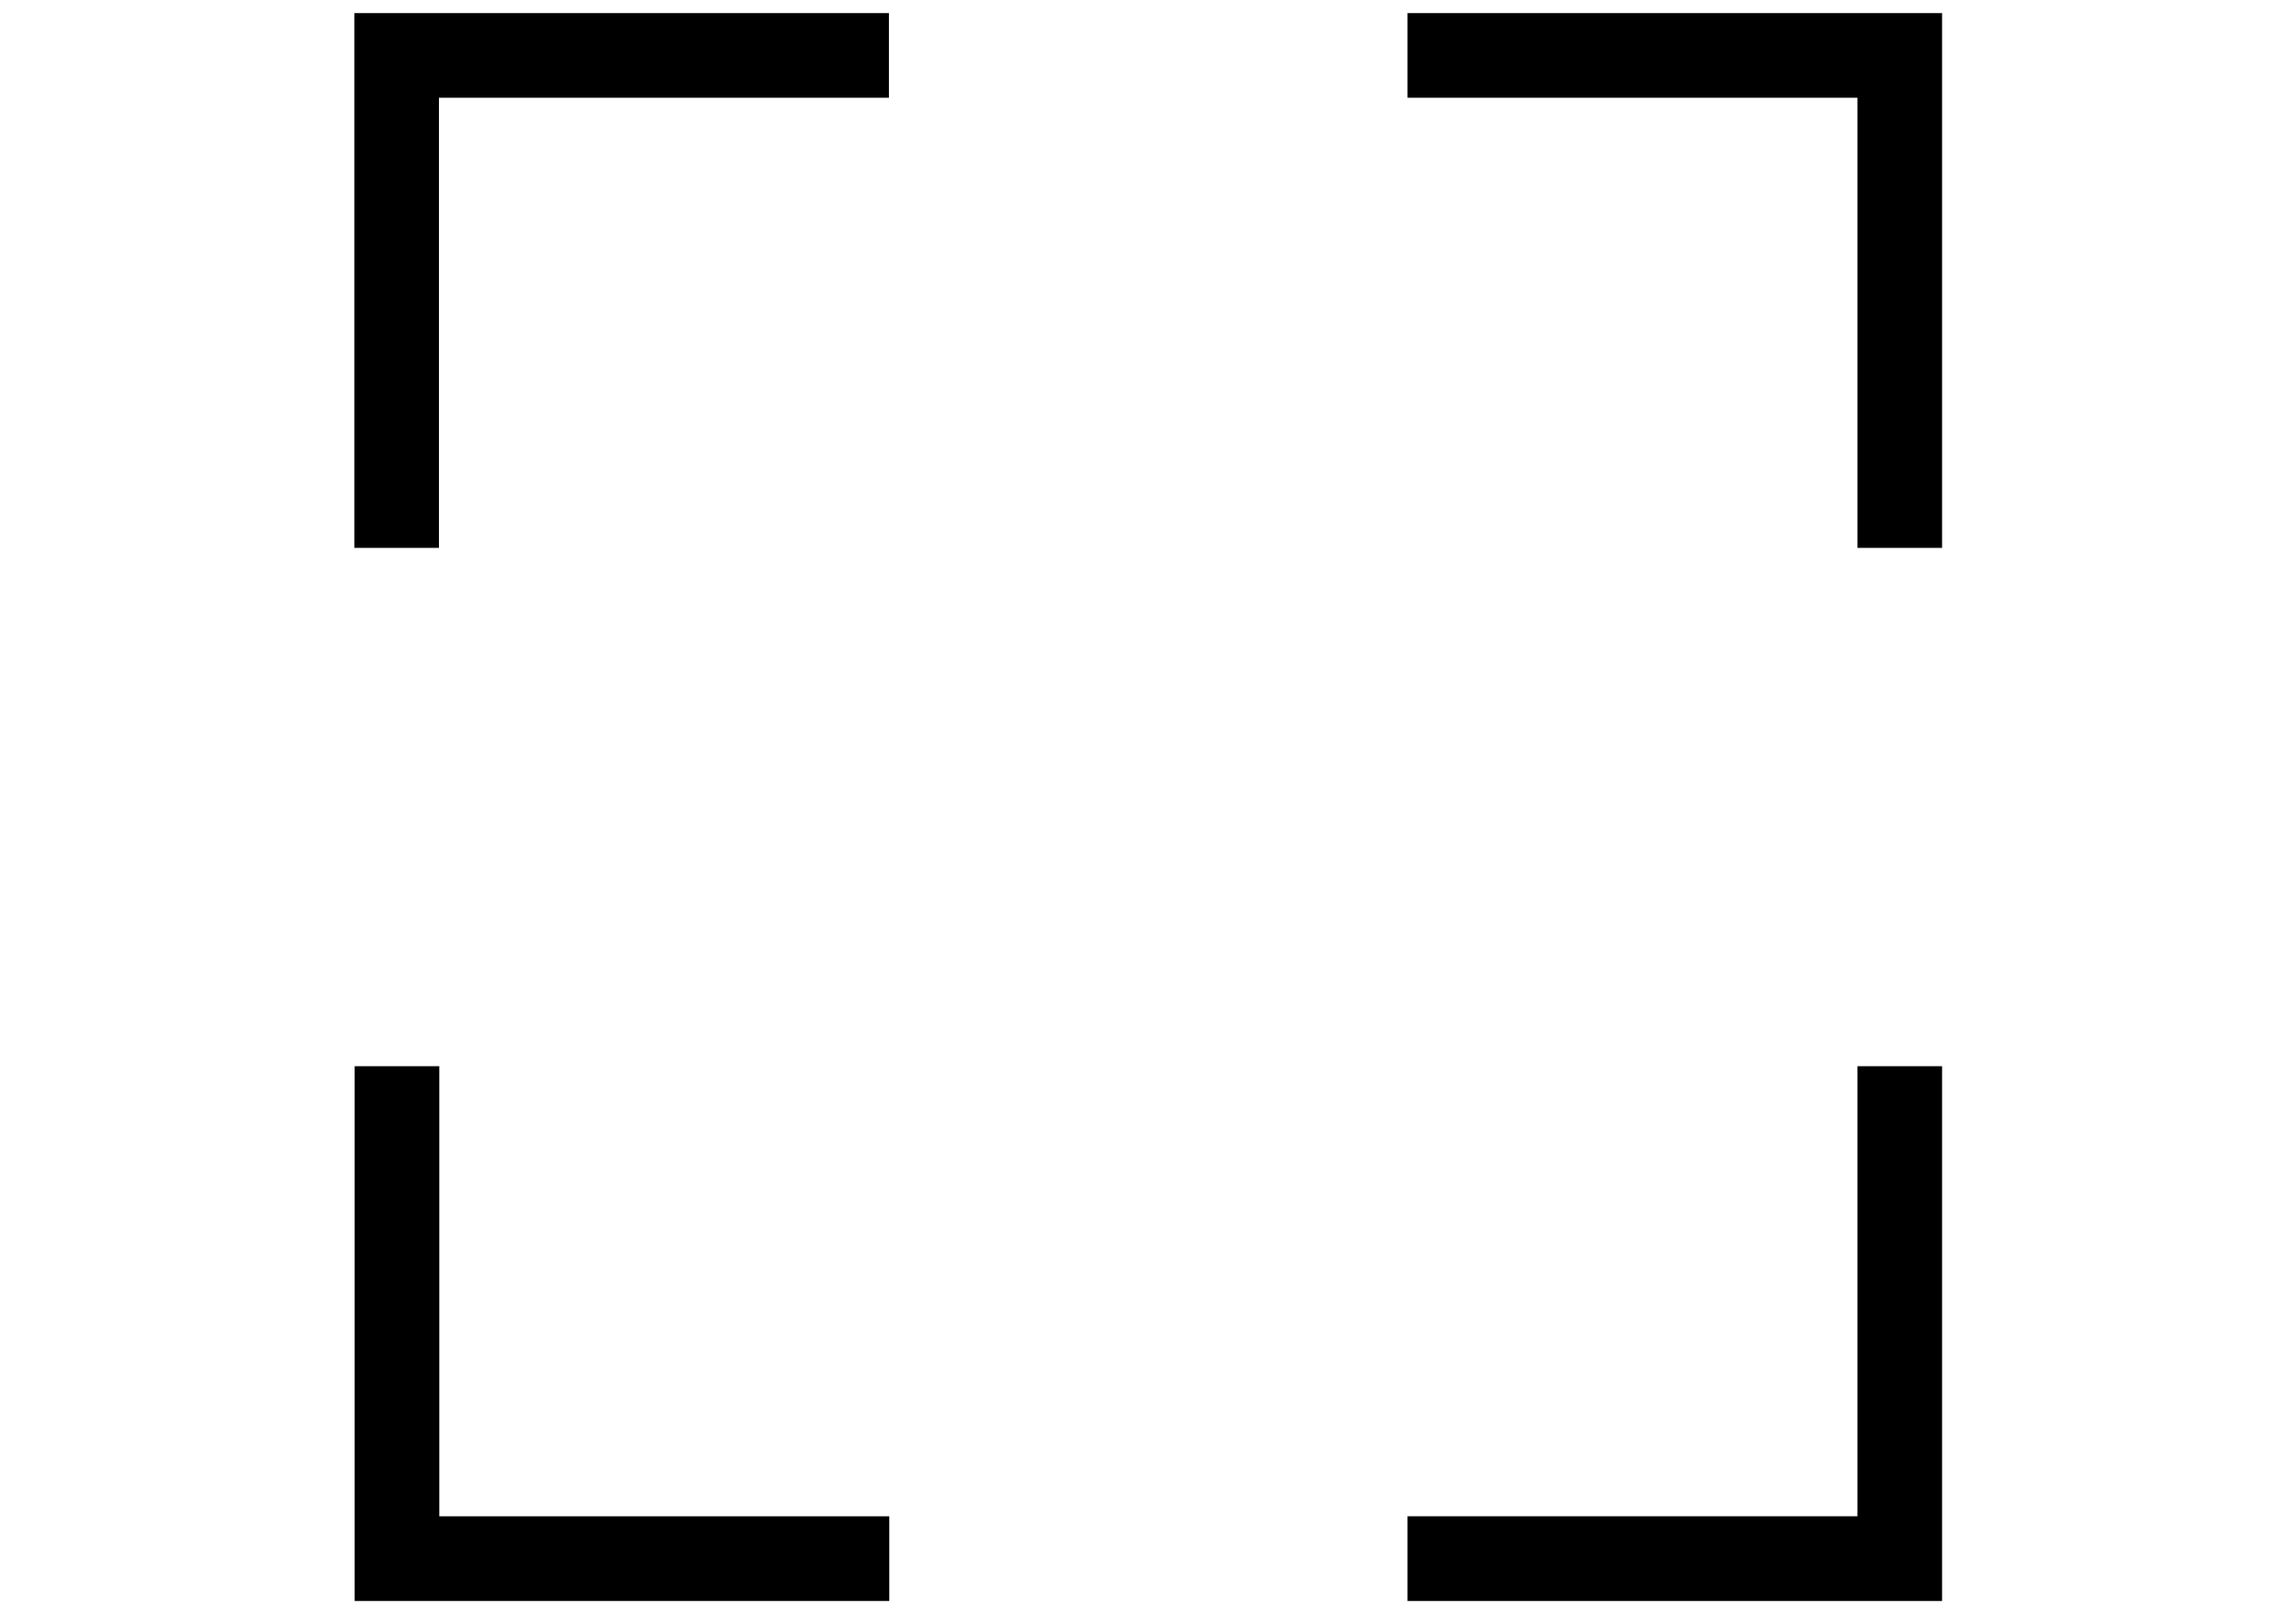
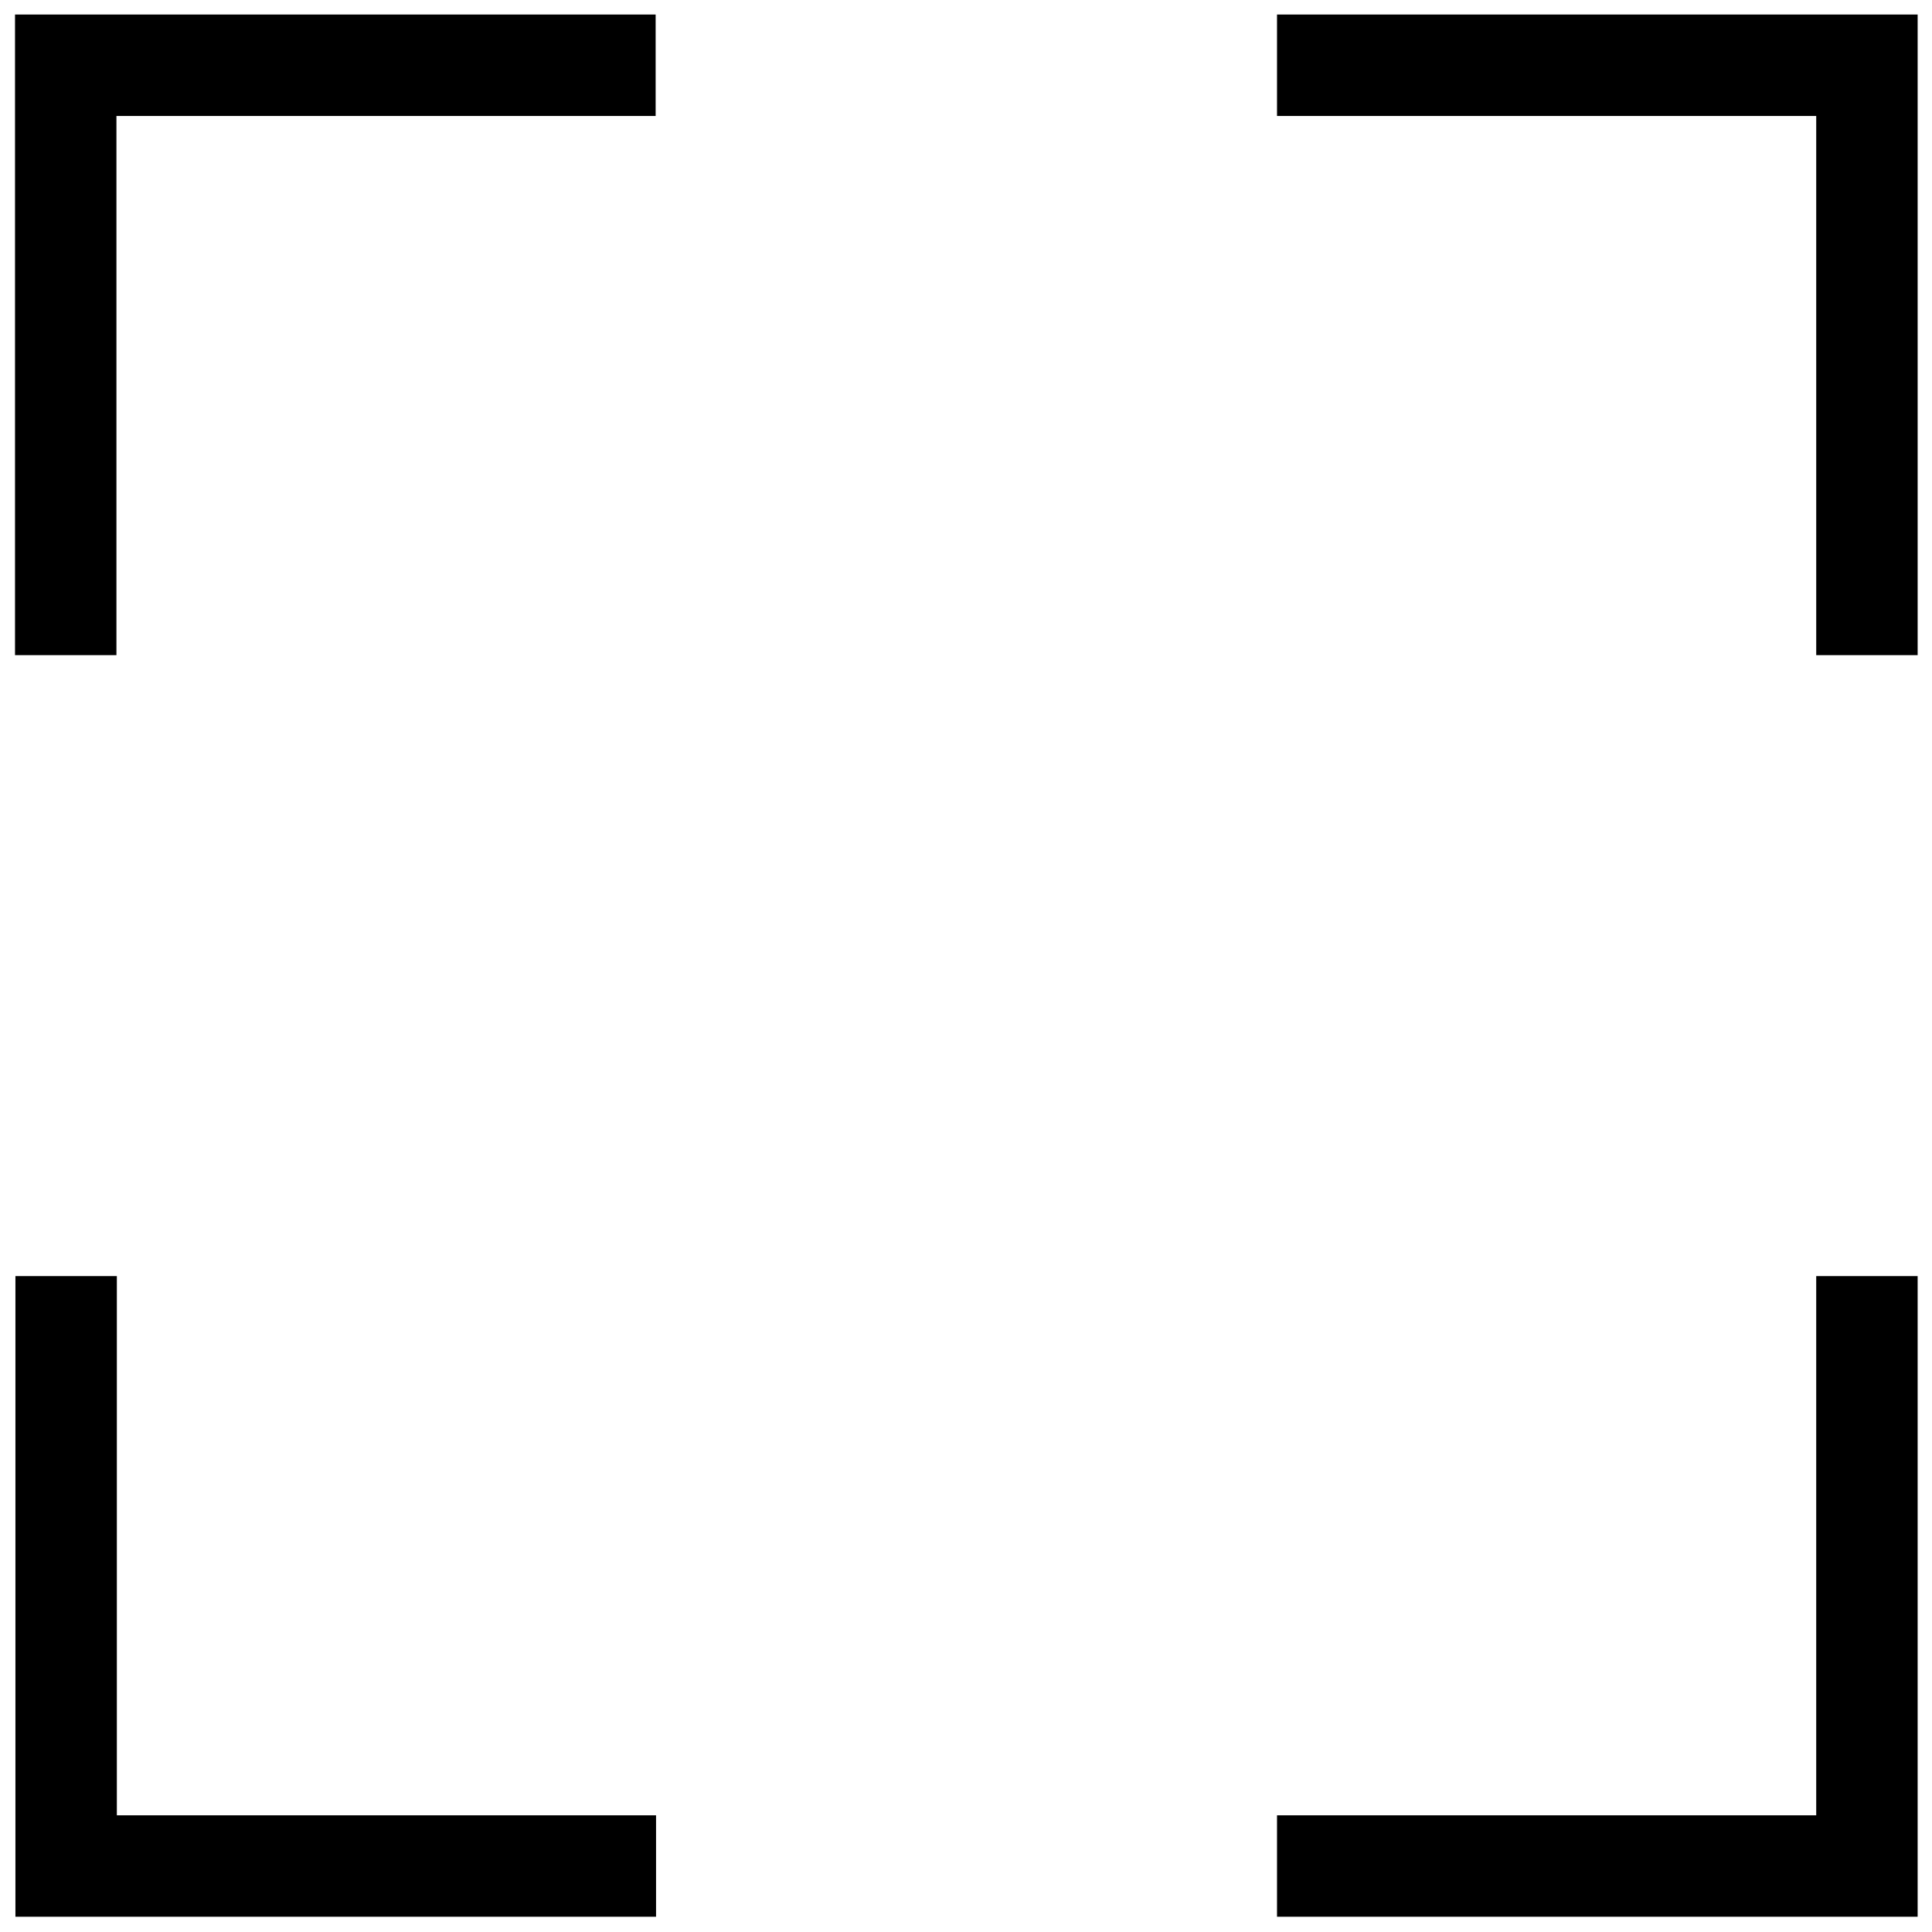
- <svg xmlns="http://www.w3.org/2000/svg" width="64" height="45" version="1.1" viewBox="0 0 16.933 11.906">
-   <g transform="matrix(.63695 0 0 .63695 -60.022 -64.764)" fill="none" stroke="currentColor" stroke-width=".98">
+ <svg xmlns="http://www.w3.org/2000/svg" width="39" height="39" version="1.1" viewBox="0 0 10.319 10.319">
+   <g transform="matrix(.55277 0 0 .55277 -54.277 -56.211)" fill="none" stroke="currentColor" stroke-width=".98">
    <path d="m98.826 108.02-5e-6 -5.7 5.7-1e-5" style="paint-order:markers fill stroke" />
    <path d="m104.53 119.72-5.7-1e-5 -1.4e-5 -5.7" style="paint-order:markers fill stroke" />
    <path d="m116.23 114.02-2e-5 5.7-5.7 3e-5" style="paint-order:markers fill stroke" />
    <path d="m110.53 102.32 5.7 4e-5 5e-5 5.7" style="paint-order:markers fill stroke" />
  </g>
</svg>
